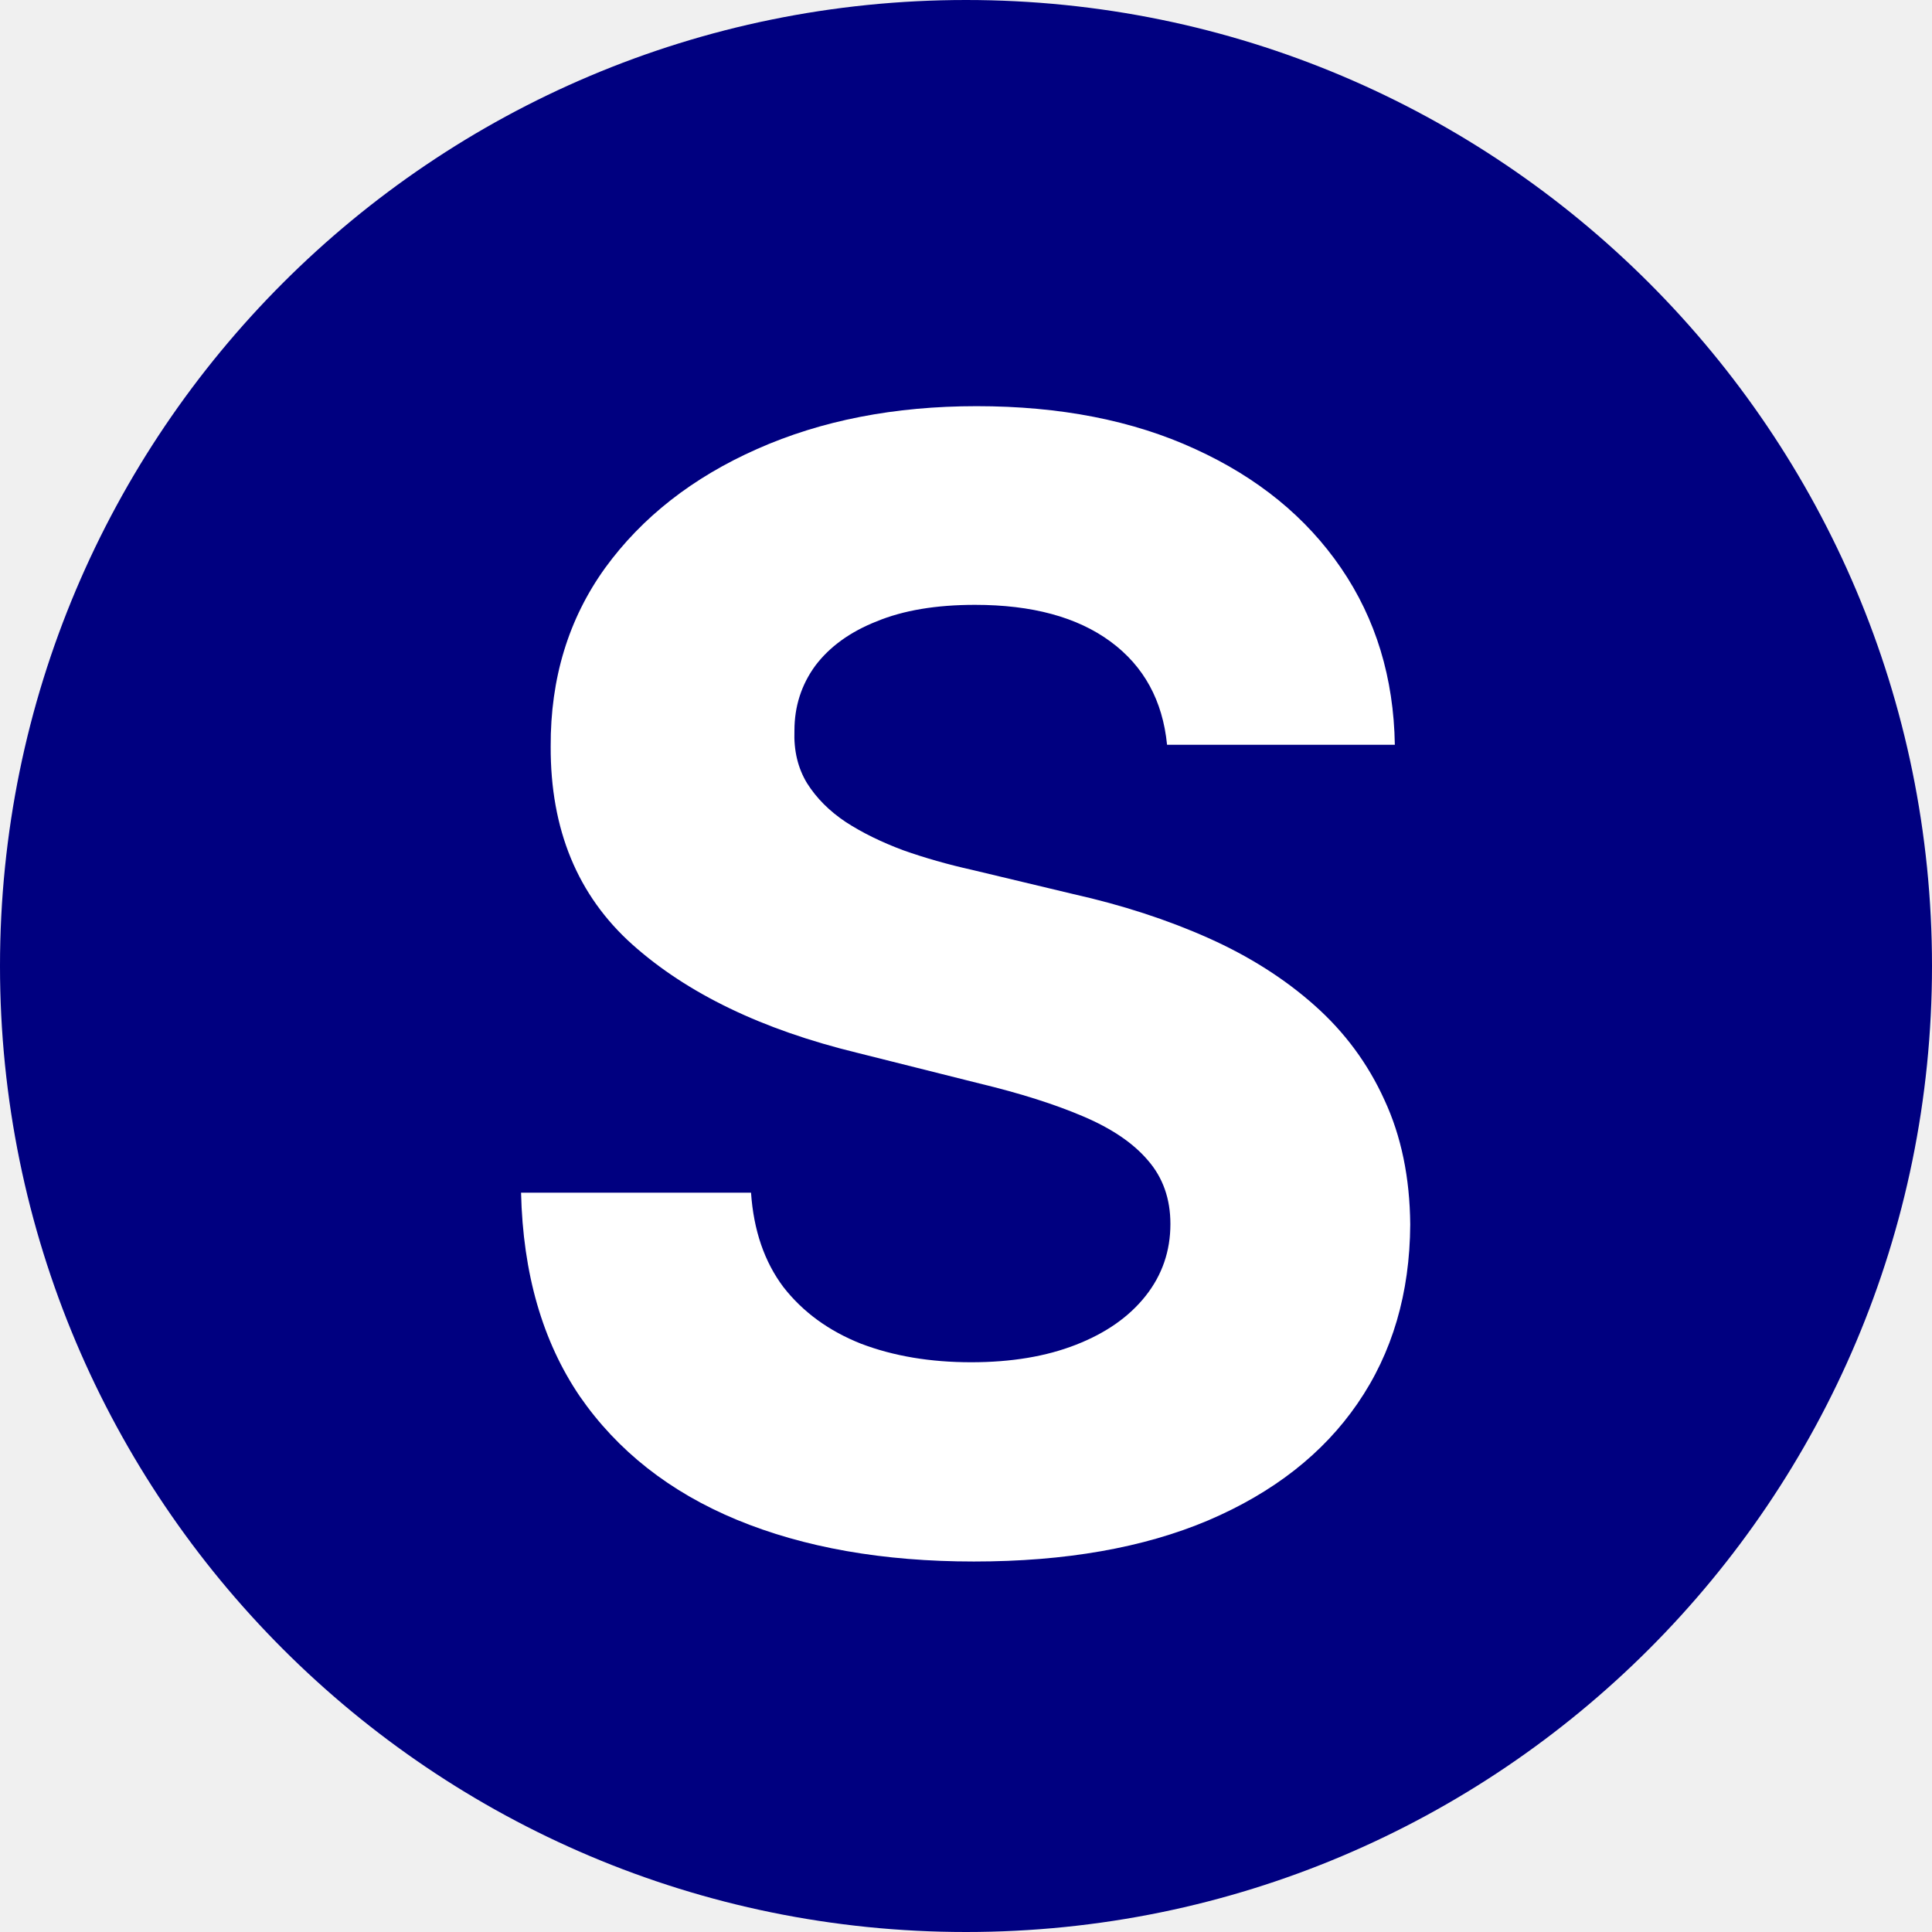
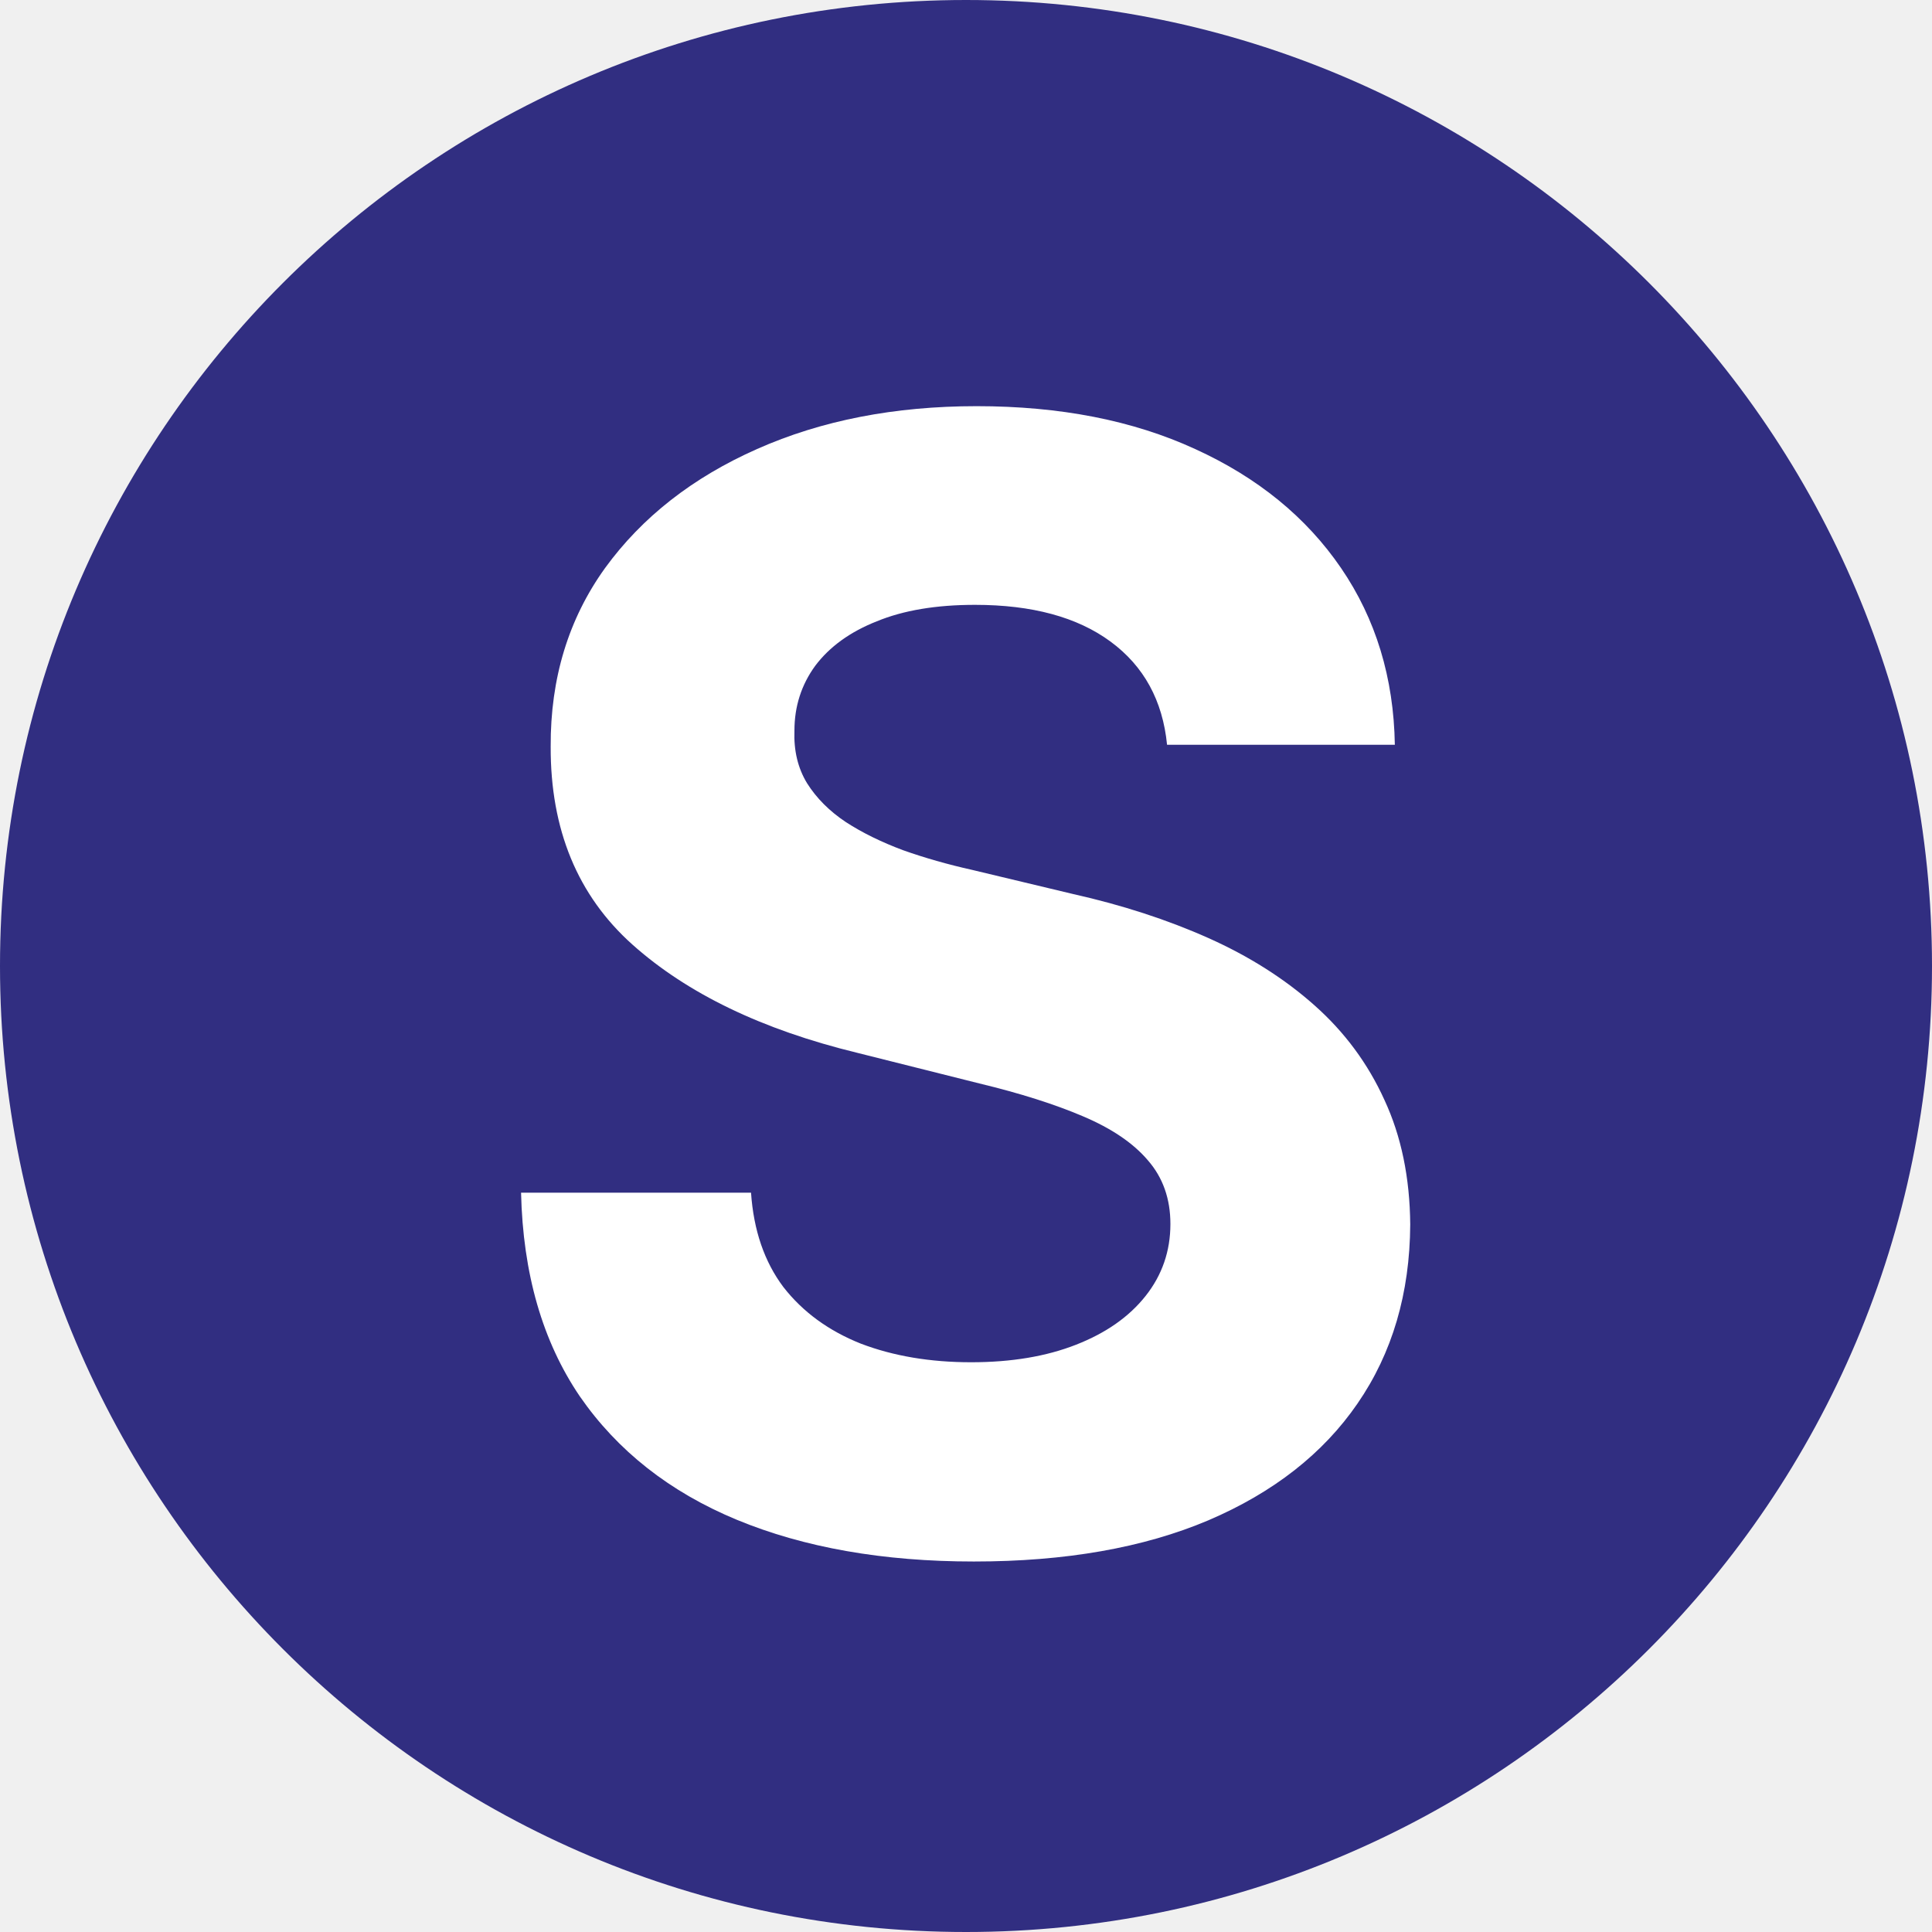
<svg xmlns="http://www.w3.org/2000/svg" width="30" height="30" viewBox="0 0 30 30" fill="none">
-   <circle cx="15" cy="15" r="15" fill="#000080" />
+   <circle cx="15" cy="15" r="15" fill="#312e81 " />
  <path d="M18.122 11.565C18.054 10.878 17.762 10.344 17.245 9.963C16.728 9.582 16.026 9.392 15.14 9.392C14.537 9.392 14.029 9.477 13.614 9.648C13.199 9.812 12.881 10.043 12.659 10.338C12.444 10.633 12.336 10.969 12.336 11.344C12.324 11.656 12.39 11.929 12.532 12.162C12.679 12.395 12.881 12.597 13.137 12.767C13.392 12.932 13.688 13.077 14.023 13.202C14.358 13.321 14.716 13.423 15.097 13.508L16.665 13.883C17.427 14.054 18.125 14.281 18.762 14.565C19.398 14.849 19.949 15.199 20.415 15.614C20.881 16.028 21.242 16.517 21.497 17.079C21.759 17.642 21.892 18.287 21.898 19.014C21.892 20.082 21.62 21.009 21.08 21.793C20.546 22.571 19.773 23.176 18.762 23.608C17.756 24.034 16.543 24.247 15.123 24.247C13.713 24.247 12.486 24.031 11.441 23.599C10.401 23.168 9.588 22.528 9.003 21.682C8.424 20.829 8.12 19.776 8.091 18.52H11.662C11.702 19.105 11.87 19.594 12.165 19.986C12.466 20.372 12.867 20.665 13.367 20.864C13.873 21.057 14.444 21.153 15.08 21.153C15.705 21.153 16.247 21.062 16.708 20.881C17.174 20.699 17.534 20.446 17.79 20.122C18.046 19.798 18.174 19.426 18.174 19.006C18.174 18.614 18.057 18.284 17.824 18.017C17.597 17.75 17.262 17.523 16.819 17.335C16.381 17.148 15.844 16.977 15.208 16.824L13.307 16.347C11.836 15.989 10.674 15.429 9.821 14.668C8.969 13.906 8.546 12.881 8.551 11.591C8.546 10.534 8.827 9.611 9.395 8.821C9.969 8.031 10.756 7.415 11.756 6.972C12.756 6.528 13.892 6.307 15.165 6.307C16.461 6.307 17.591 6.528 18.557 6.972C19.529 7.415 20.284 8.031 20.824 8.821C21.364 9.611 21.642 10.526 21.659 11.565H18.122Z" fill="white" />
</svg>
